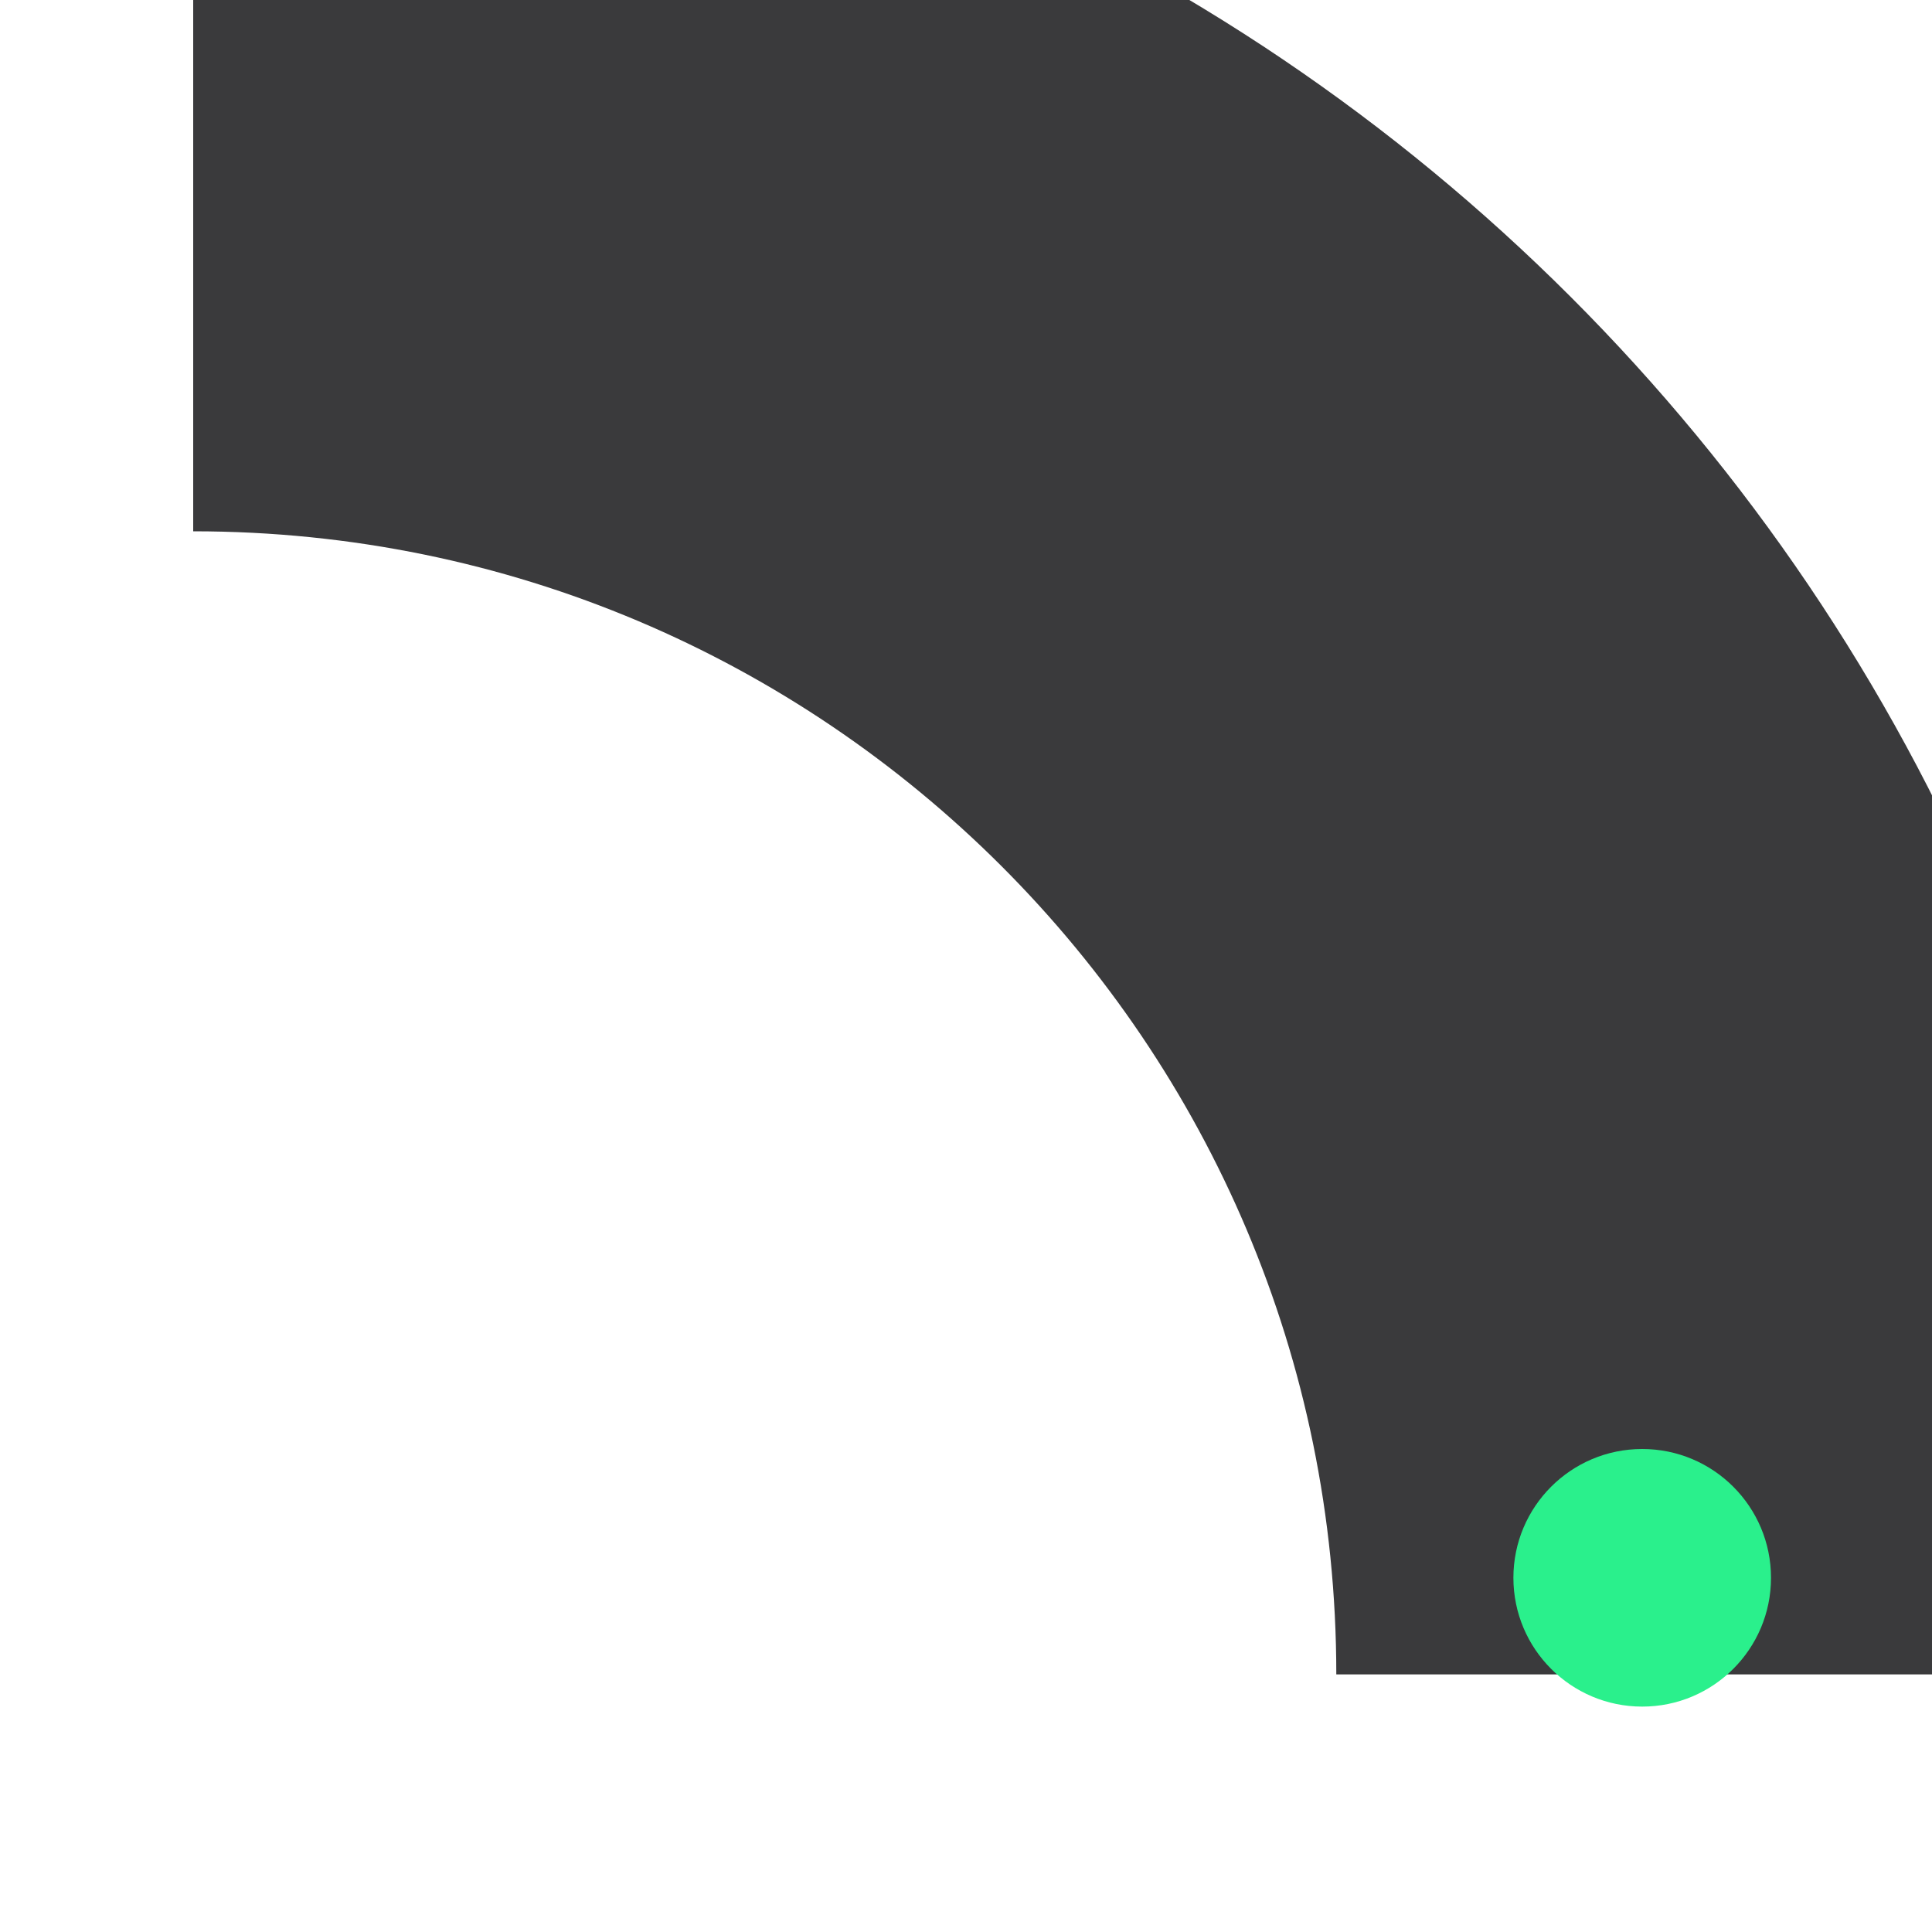
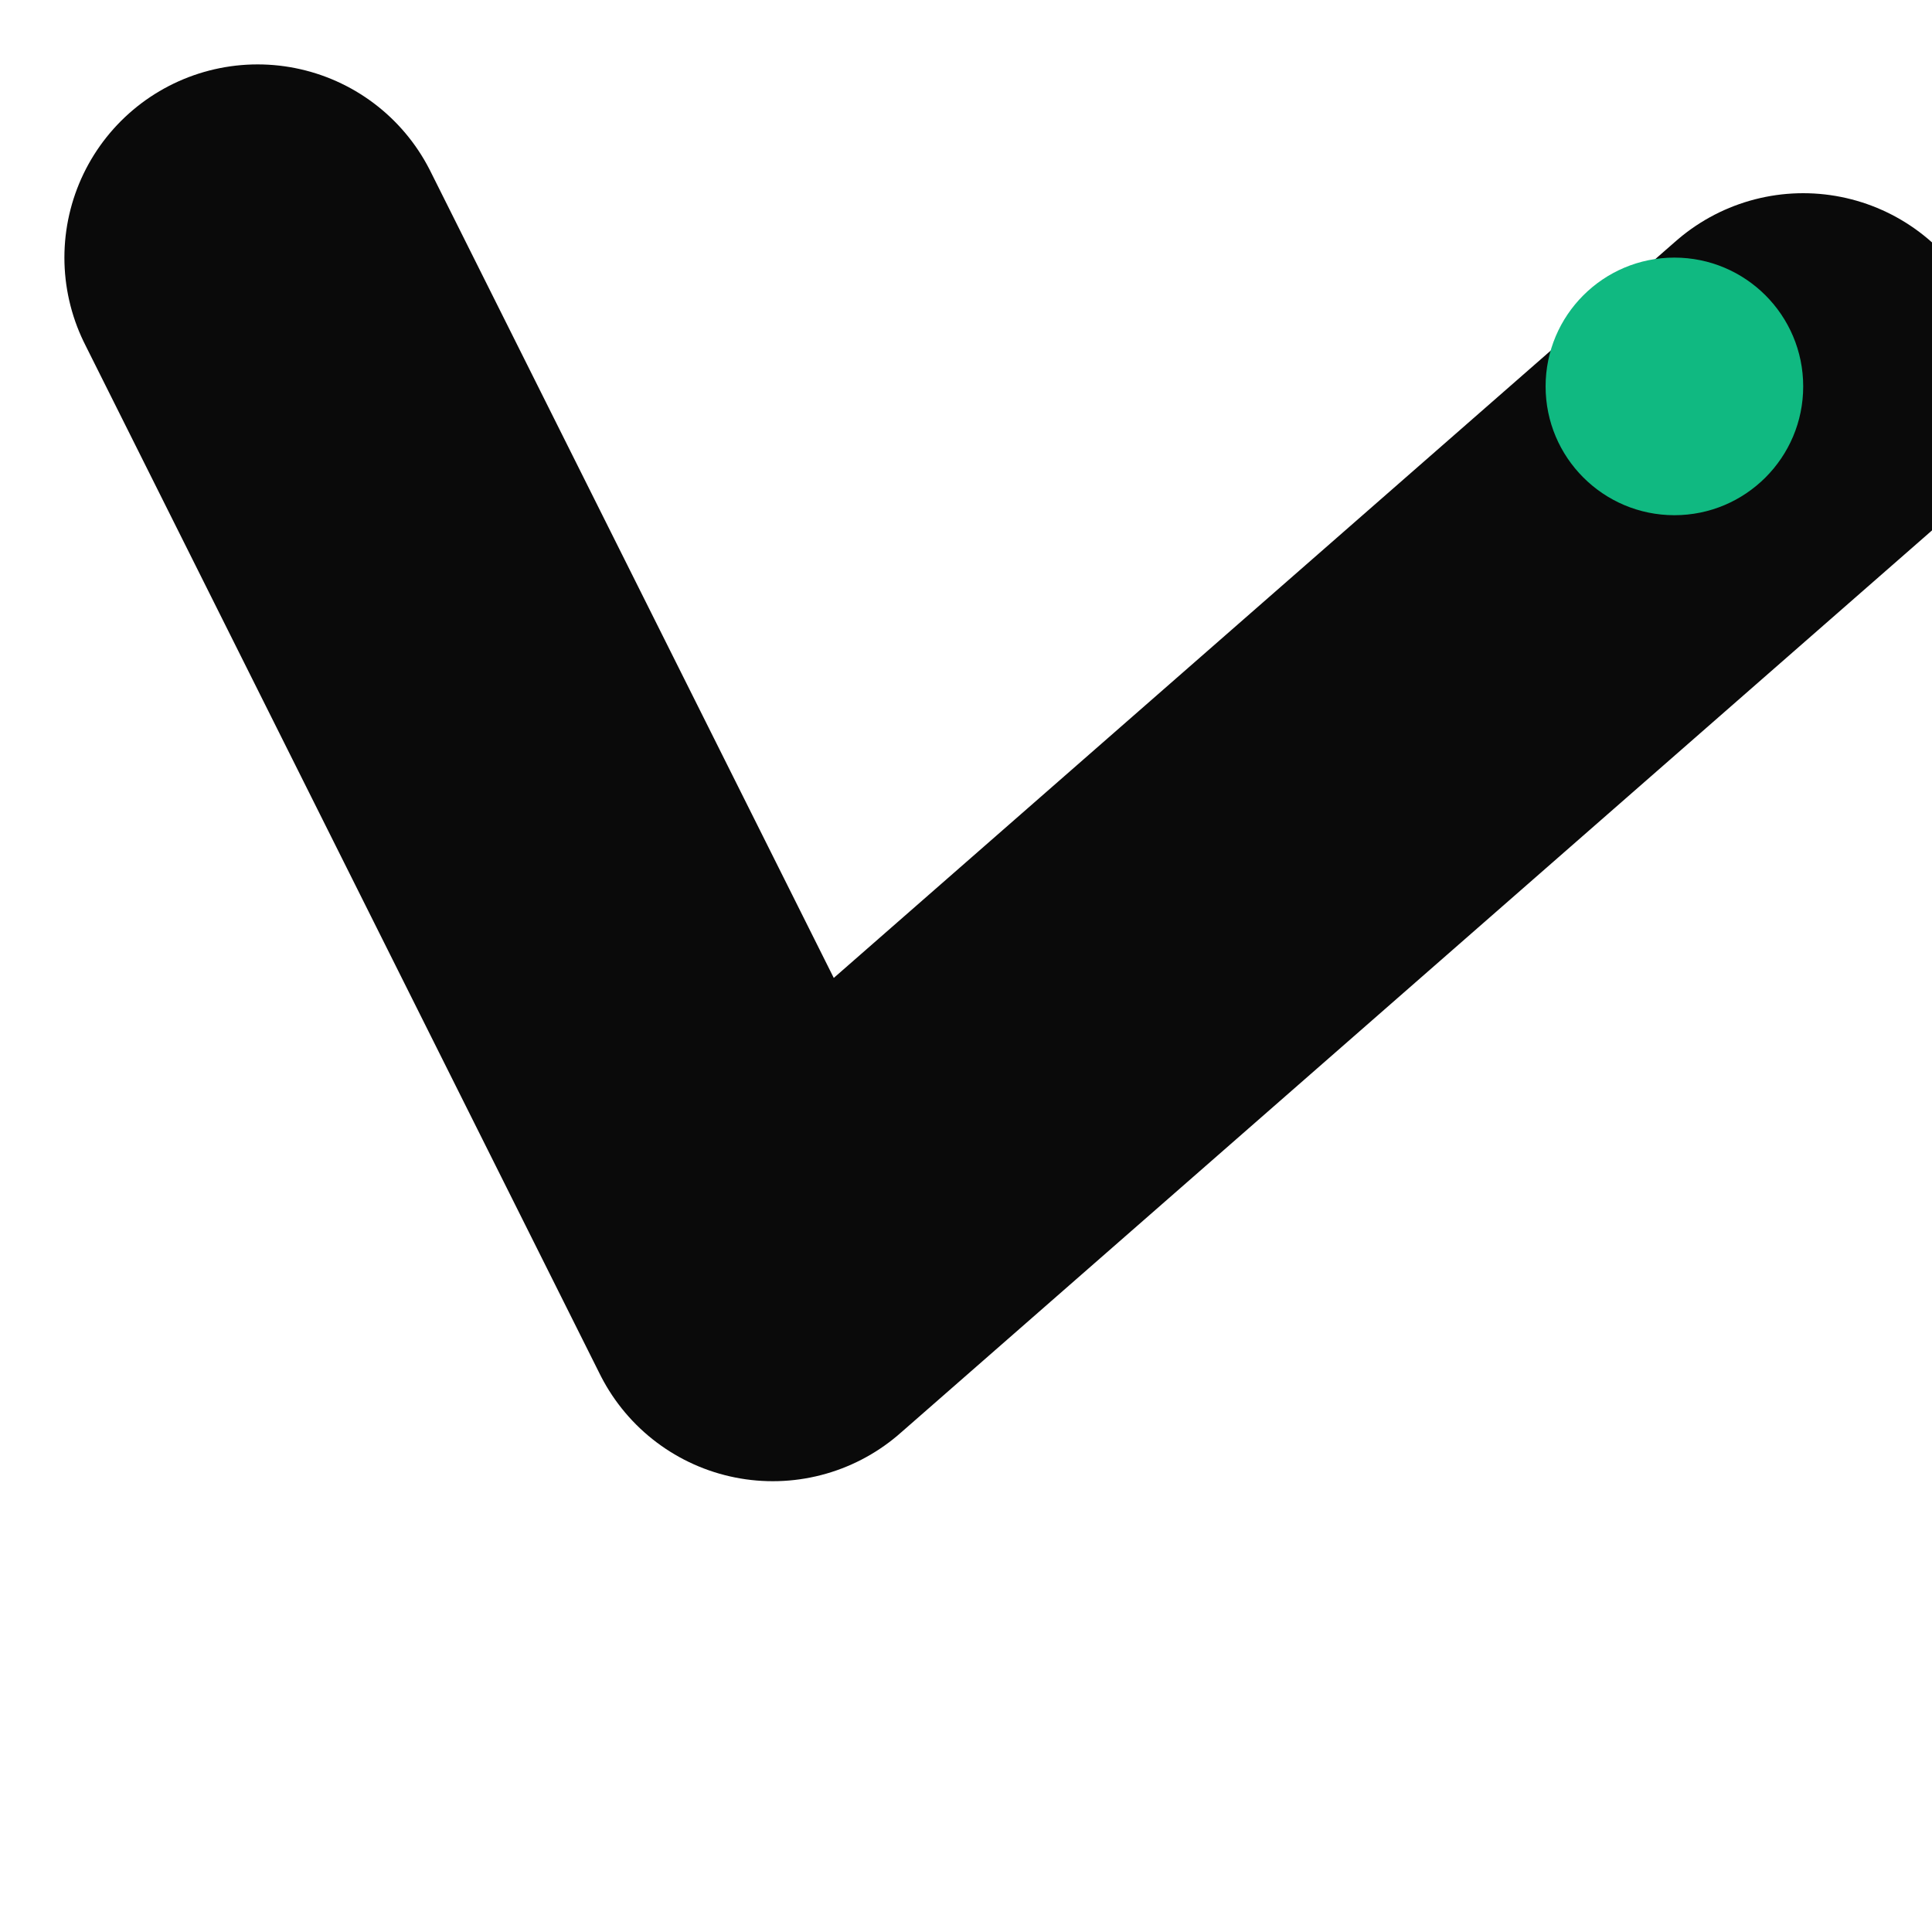
- <svg xmlns="http://www.w3.org/2000/svg" viewBox="0 0 480 480">
-   <defs>
-     <clipPath id="clip-square">
-       <rect x="48" y="32" width="360" height="360" />
-     </clipPath>
-   </defs>
-   <g clipPath="url(#clip-square)">
-     <path d="M 48 32 A 384 384 0 0 1 432 416" fill="none" stroke="#3A3A3C" stroke-width="200" stroke-linecap="butt" />
-   </g>
-   <circle cx="408" cy="392" r="32" fill="#2AF08C" />
+ <svg xmlns="http://www.w3.org/2000/svg" viewBox="0 0 480 480" width="480" height="480">
+   <path d="M 64 64 L 192 320 L 448 96" fill="none" stroke="#0A0A0A" stroke-width="96" stroke-linecap="round" stroke-linejoin="round" />
+   <circle cx="416" cy="96" r="32" fill="#10B981" />
</svg>
